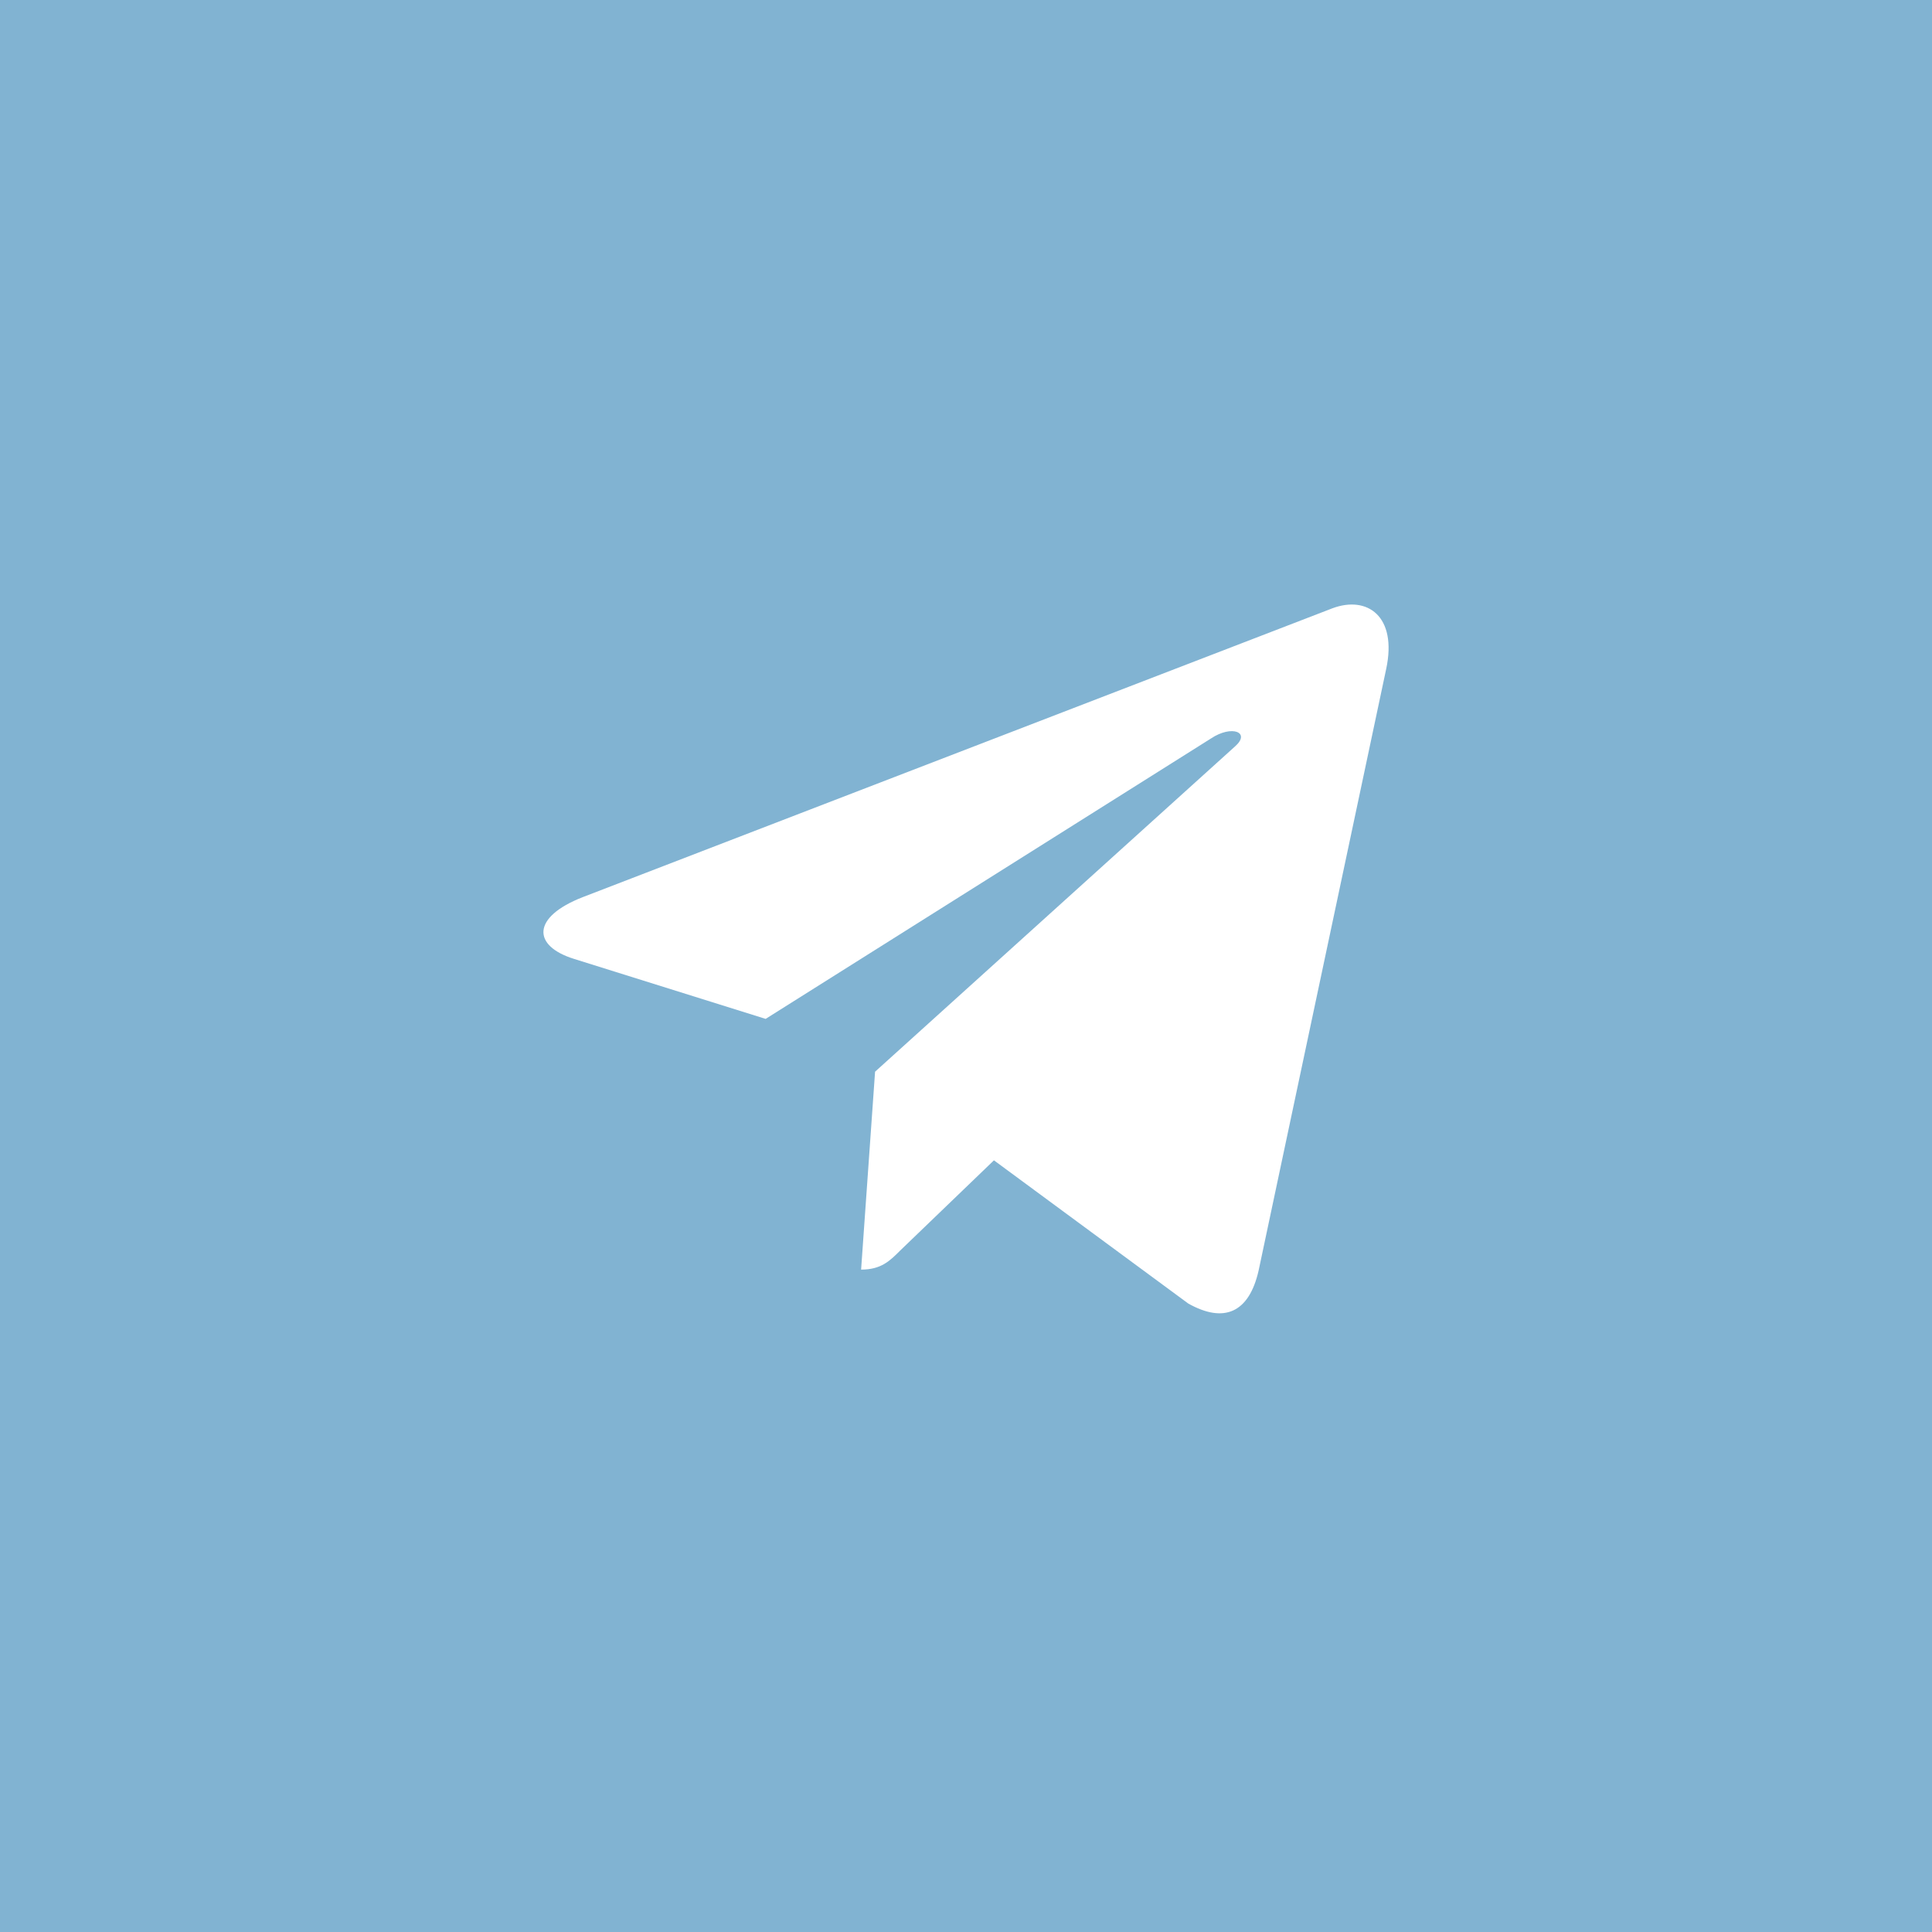
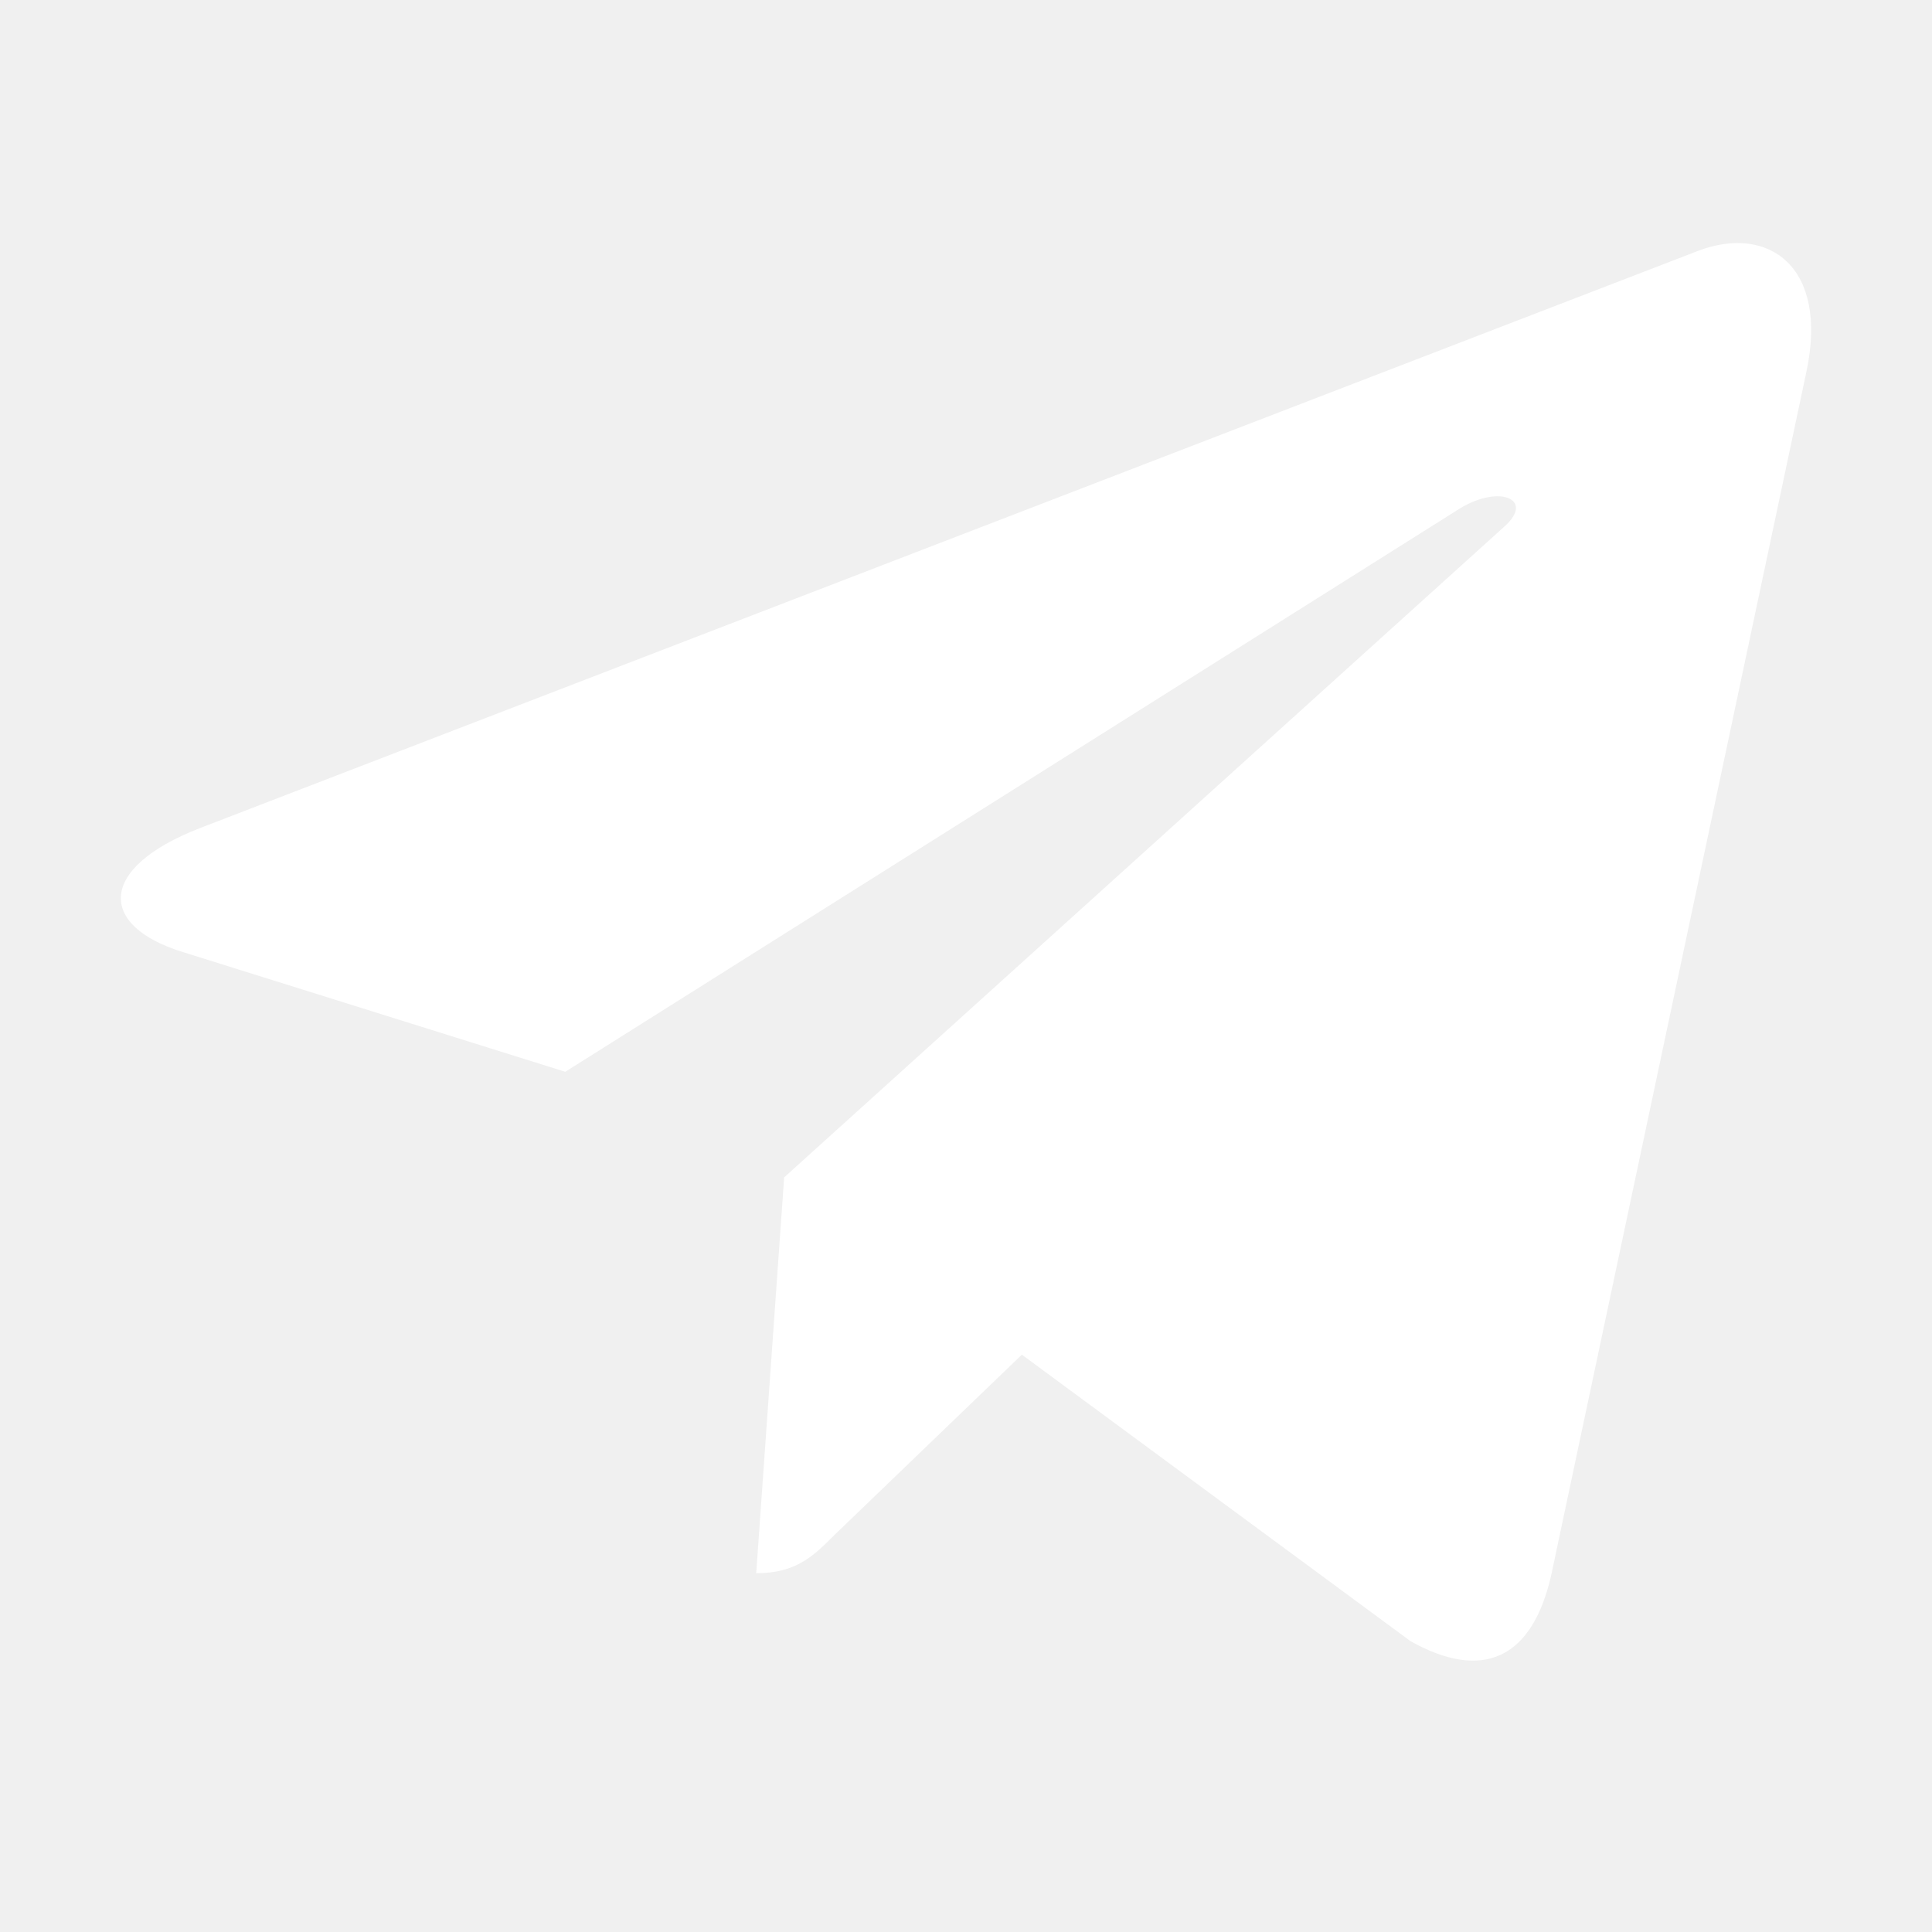
- <svg xmlns="http://www.w3.org/2000/svg" width="48" height="48" viewBox="0 0 48 48" fill="none">
-   <rect width="48" height="48" fill="#81B3D2" />
-   <path d="M34.439 16.622L31.27 31.566C31.031 32.62 30.408 32.883 29.522 32.386L24.694 28.828L22.364 31.07C22.106 31.328 21.891 31.543 21.394 31.543L21.741 26.626L30.689 18.54C31.078 18.194 30.605 18.001 30.085 18.348L19.022 25.314L14.26 23.823C13.224 23.5 13.205 22.787 14.476 22.29L33.103 15.113C33.966 14.79 34.721 15.305 34.439 16.623V16.622Z" fill="white" />
+ <svg xmlns="http://www.w3.org/2000/svg" width="24" height="24" viewBox="0 0 24 24">
+   <path d="M22.439 4.622L19.27 19.566C19.031 20.62 18.408 20.883 17.522 20.387L12.694 16.828L10.364 19.07C10.106 19.328 9.891 19.543 9.394 19.543L9.741 14.626L18.689 6.54C19.078 6.194 18.604 6.001 18.085 6.348L7.022 13.314L2.26 11.823C1.224 11.5 1.205 10.787 2.476 10.29L21.103 3.113C21.966 2.79 22.72 3.305 22.439 4.623V4.622Z" fill="#ffffff" />
</svg>
